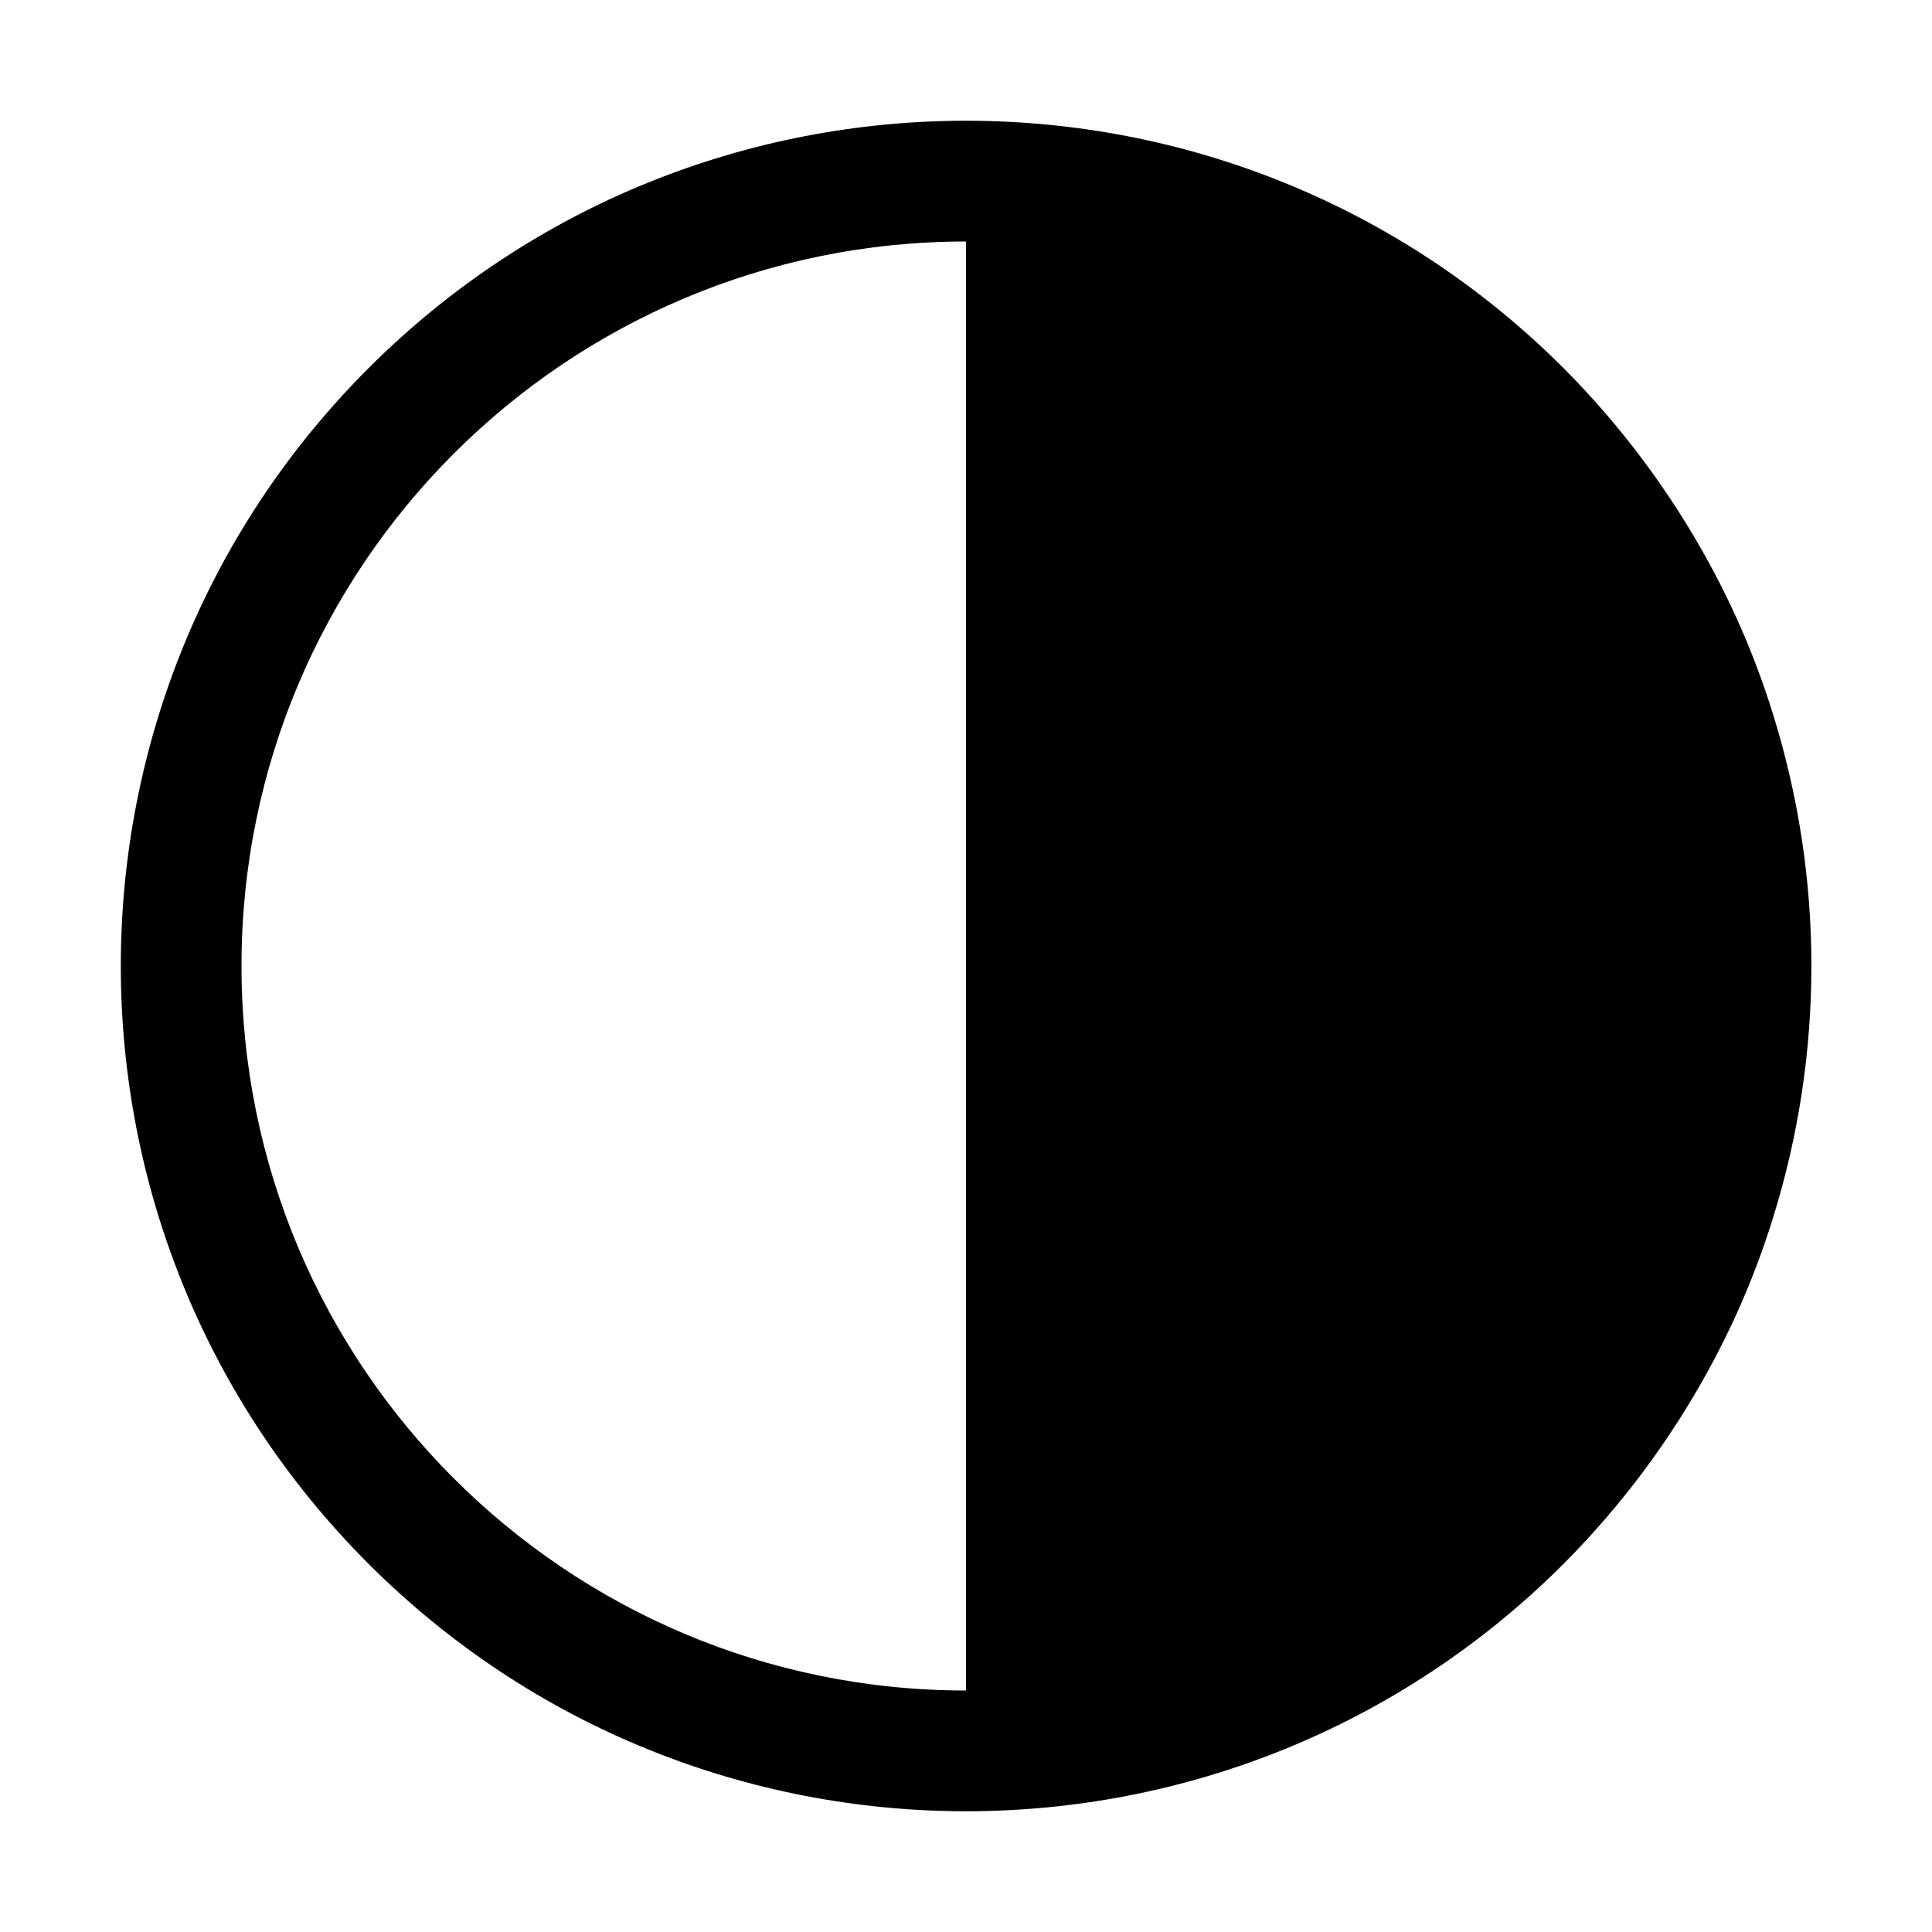
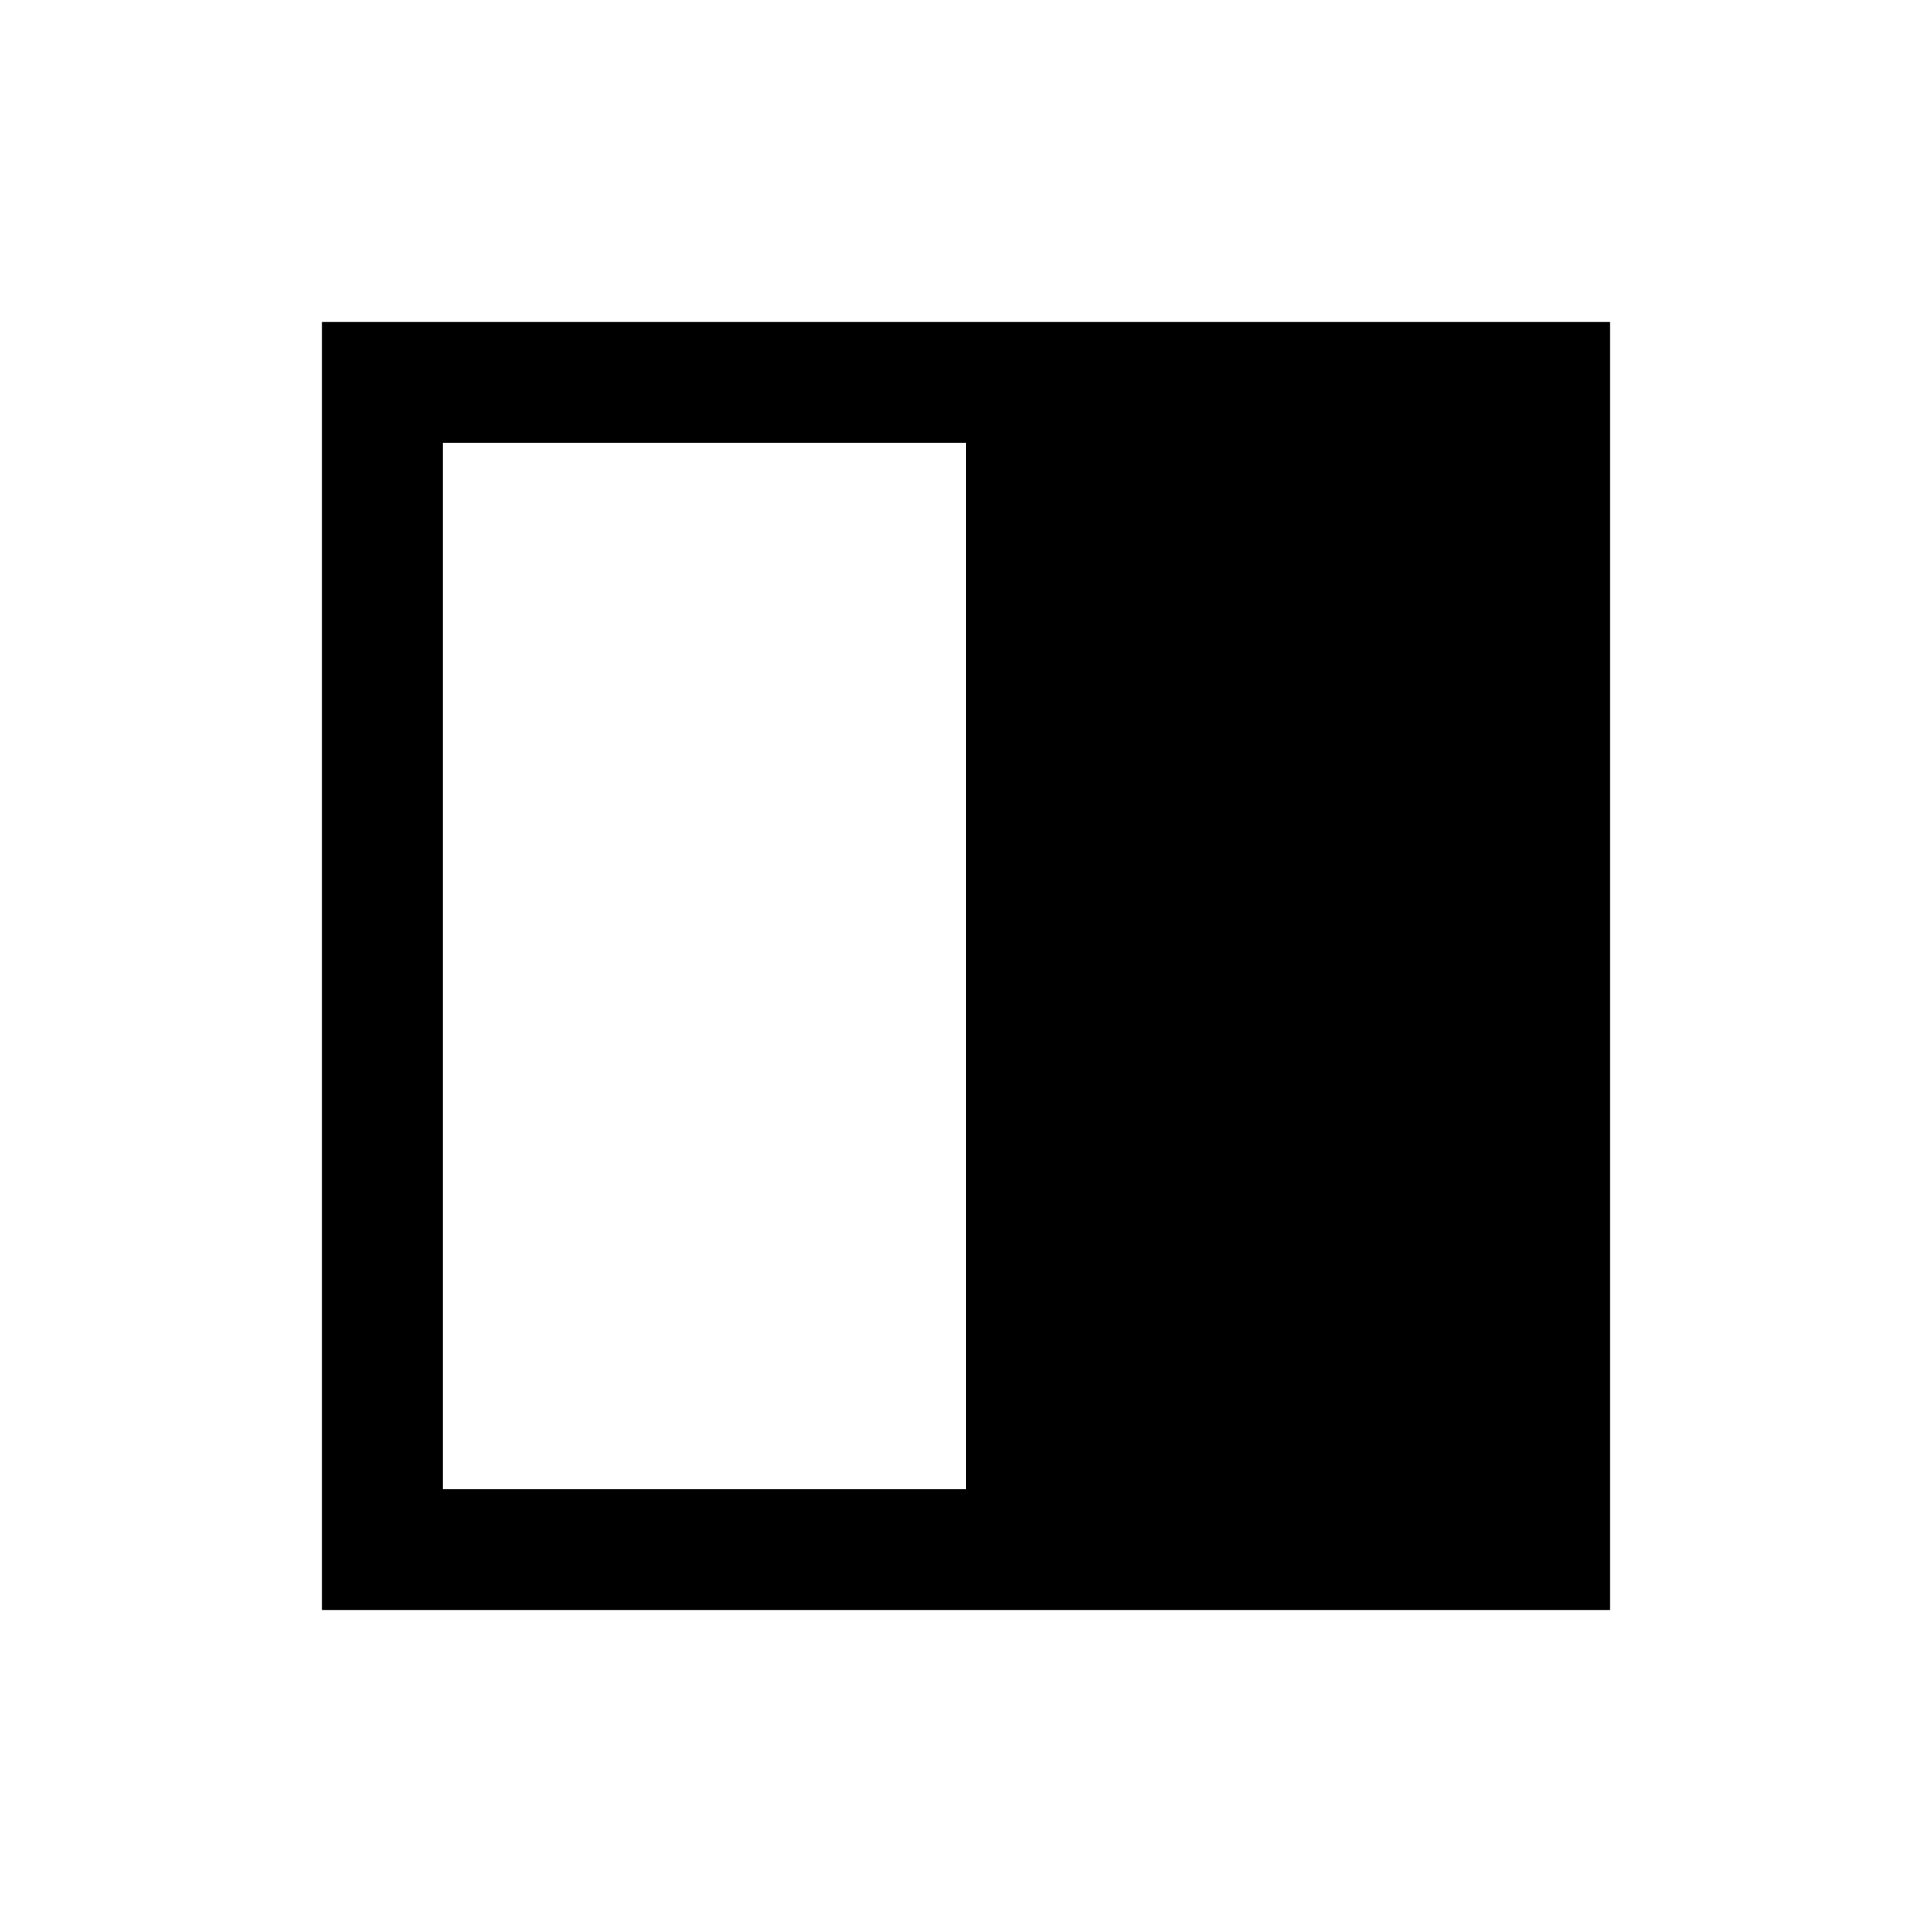
- <svg xmlns="http://www.w3.org/2000/svg" width="1em" height="1em" viewBox="0 0 32 32">
-   <path fill="currentColor" d="M29.37 11.84a13.6 13.6 0 0 0-1.06-2.51A14.2 14.2 0 0 0 25.9 6.1a14 14 0 1 0 0 19.8a14.2 14.2 0 0 0 2.41-3.23a13.6 13.6 0 0 0 1.06-2.51a14 14 0 0 0 0-8.32M4 16A12 12 0 0 1 16 4v24A12 12 0 0 1 4 16" />
+ <svg xmlns="http://www.w3.org/2000/svg" viewBox="0 0 24 24">
+   <path d="M4.75 4.75H19.25V19.25H4.75Z" fill="none" stroke="currentColor" stroke-width="1.5" stroke-linecap="square" stroke-linejoin="miter" />
+   <path d="M12 4.75H19.25V19.25H12Z" fill="currentColor" />
</svg>
